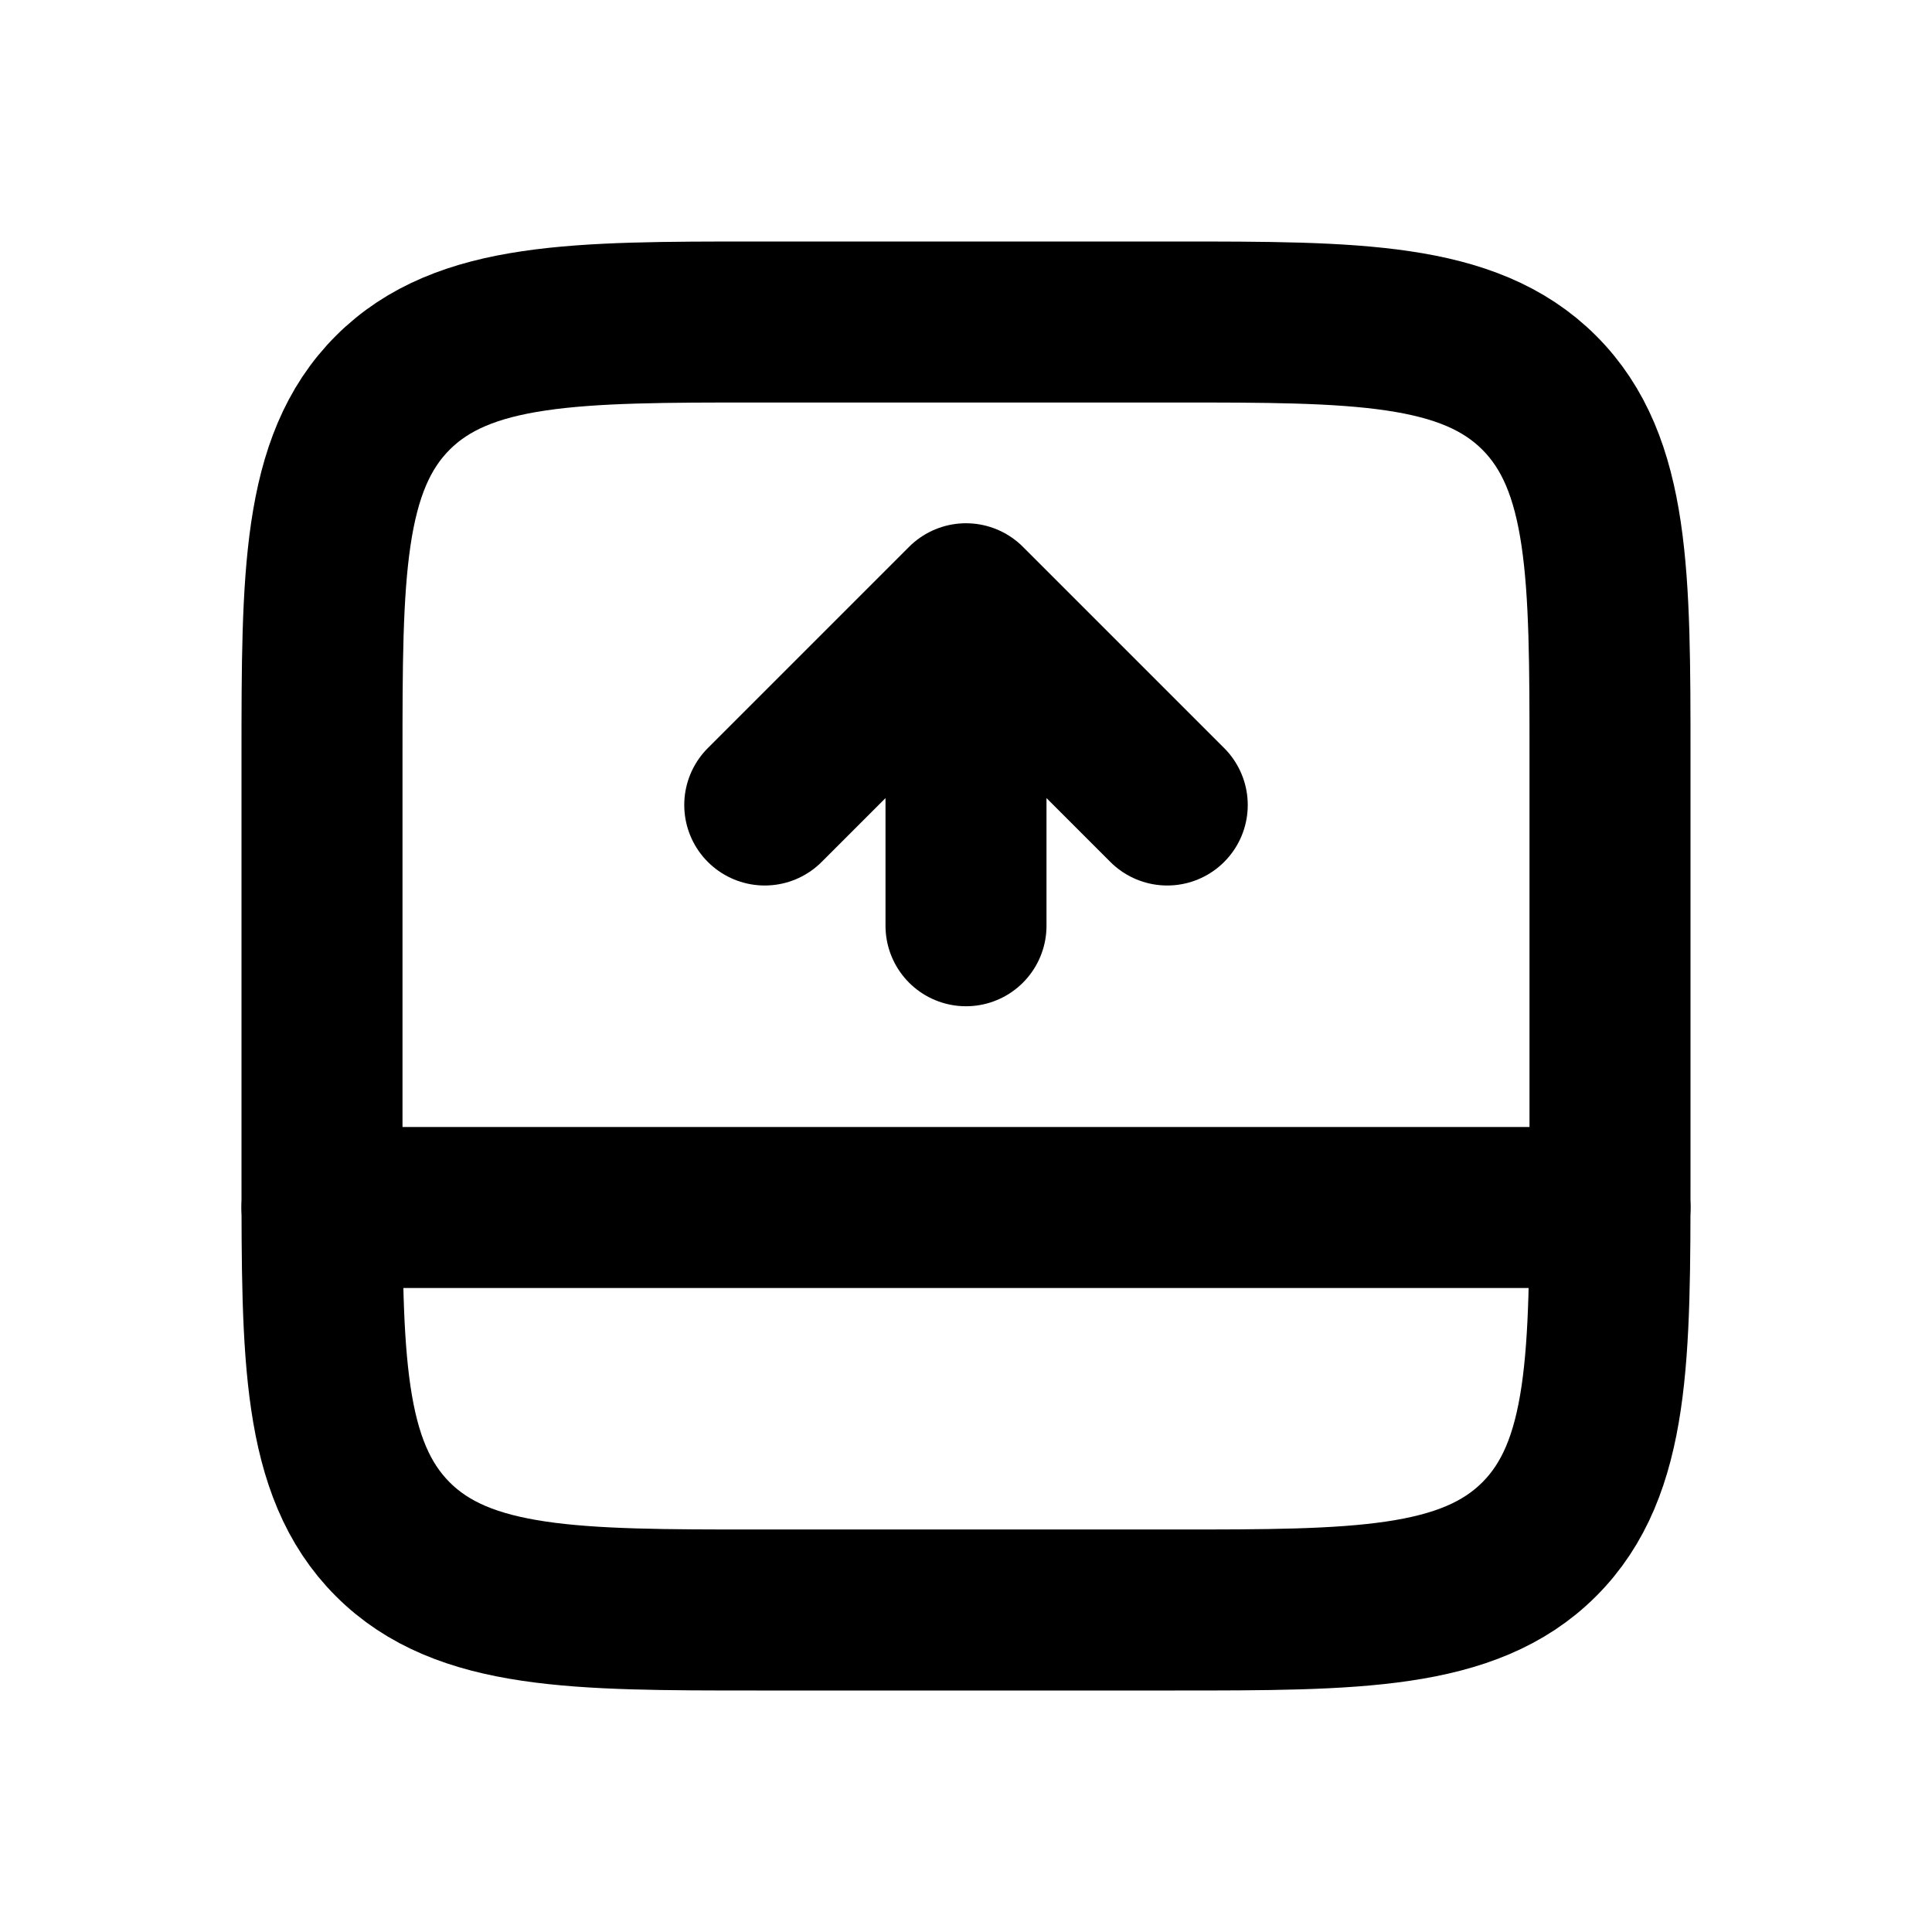
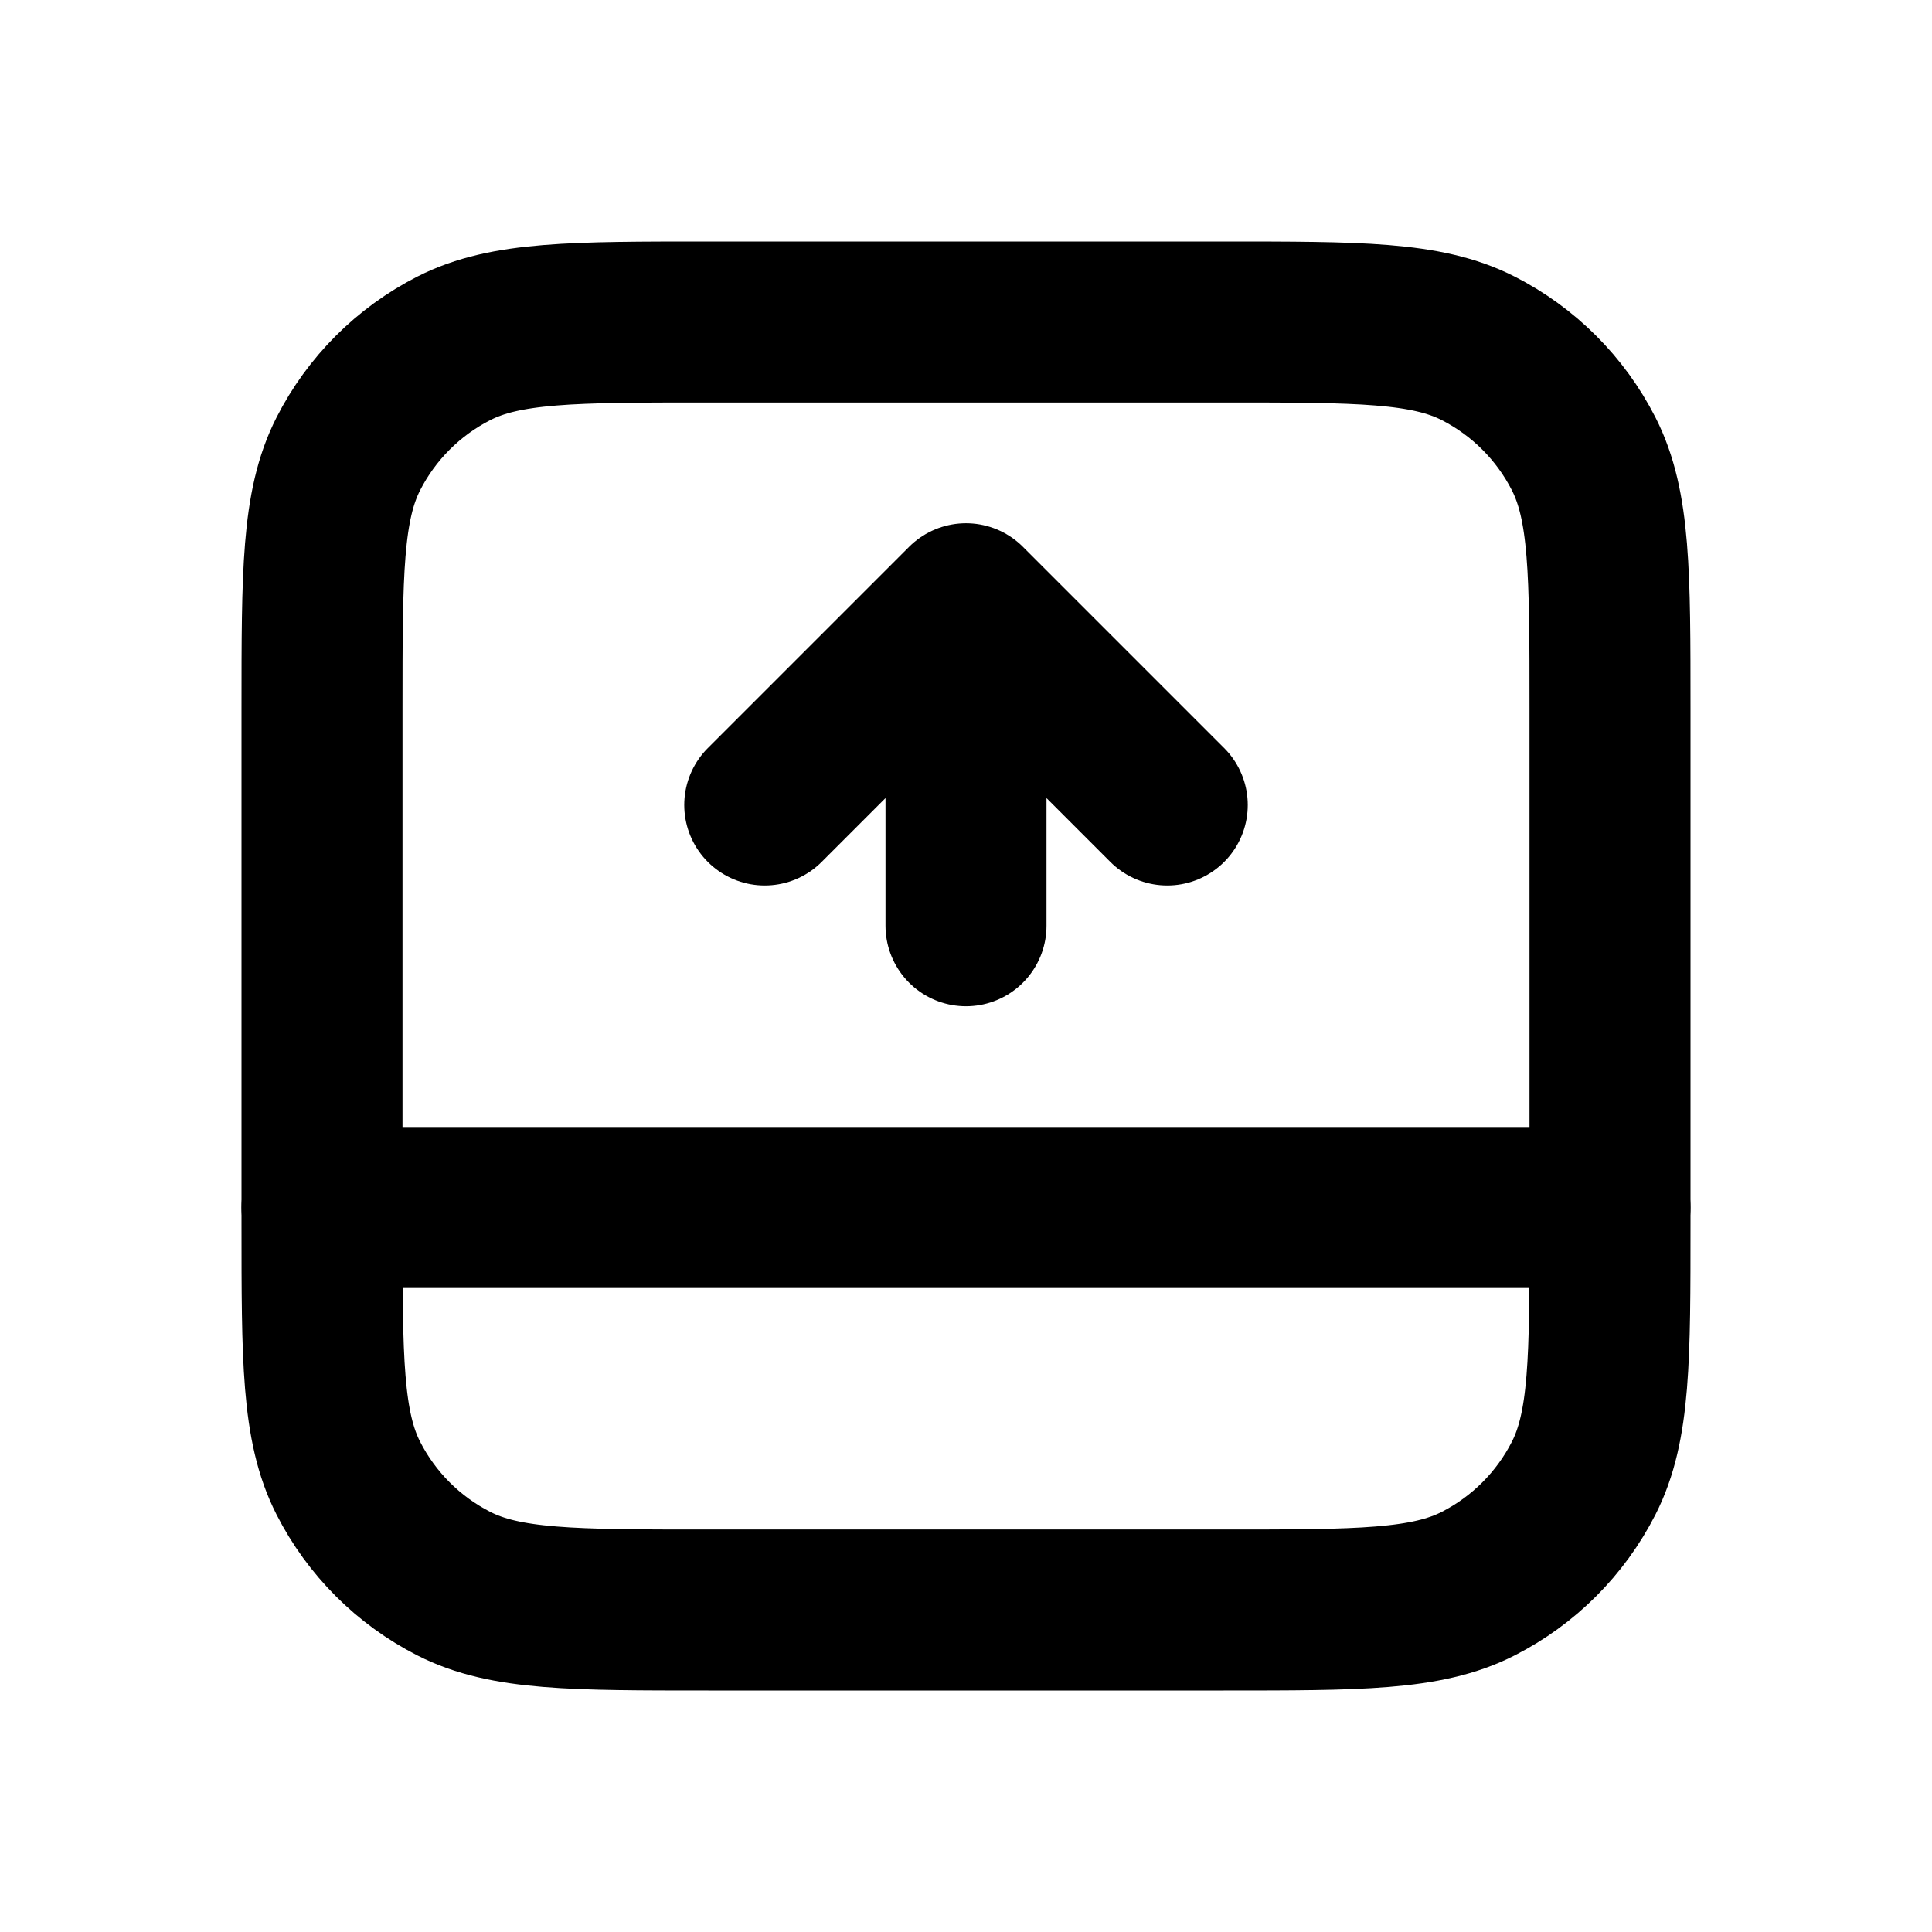
<svg xmlns="http://www.w3.org/2000/svg" viewBox="0 0 24 24" width="24" height="24">
-   <path d="M4 9.4C4 7.171 4 5.757 4.879 4.879C5.757 4 7.171 4 9.4 4L14.6 4C16.829 4 18.243 4 19.121 4.879C20 5.757 20 7.171 20 9.4L20 14.6C20 16.829 20 18.243 19.121 19.121C18.243 20 16.829 20 14.6 20L9.4 20C7.171 20 5.757 20 4.879 19.121C4 18.243 4 16.829 4 14.6Z" fill="none" stroke="currentColor" stroke-width="2" stroke-linecap="round" stroke-linejoin="round" />
+   <path d="M8.8 4L15.2 4C16.88 4 17.72 4 18.362 4.327A3 3 0 0 1 19.673 5.638C20 6.28 20 7.12 20 8.8L20 15.2C20 16.88 20 17.72 19.673 18.362A3 3 0 0 1 18.362 19.673C17.72 20 16.88 20 15.2 20L8.8 20C7.12 20 6.28 20 5.638 19.673A3 3 0 0 1 4.327 18.362C4 17.72 4 16.88 4 15.2L4 8.8C4 7.12 4 6.28 4.327 5.638A3 3 0 0 1 5.638 4.327C6.28 4 7.12 4 8.8 4Z" fill="none" stroke="currentColor" stroke-width="2" stroke-linecap="round" stroke-linejoin="round" />
  <path d="M4 15L20 15" fill="none" stroke="currentColor" stroke-width="2" stroke-linecap="round" stroke-linejoin="round" />
  <path d="M12 11.5L12 7.5M9.5 10L12 7.5L14.5 10" fill="none" stroke="currentColor" stroke-width="2" stroke-linecap="round" stroke-linejoin="round" />
</svg>
